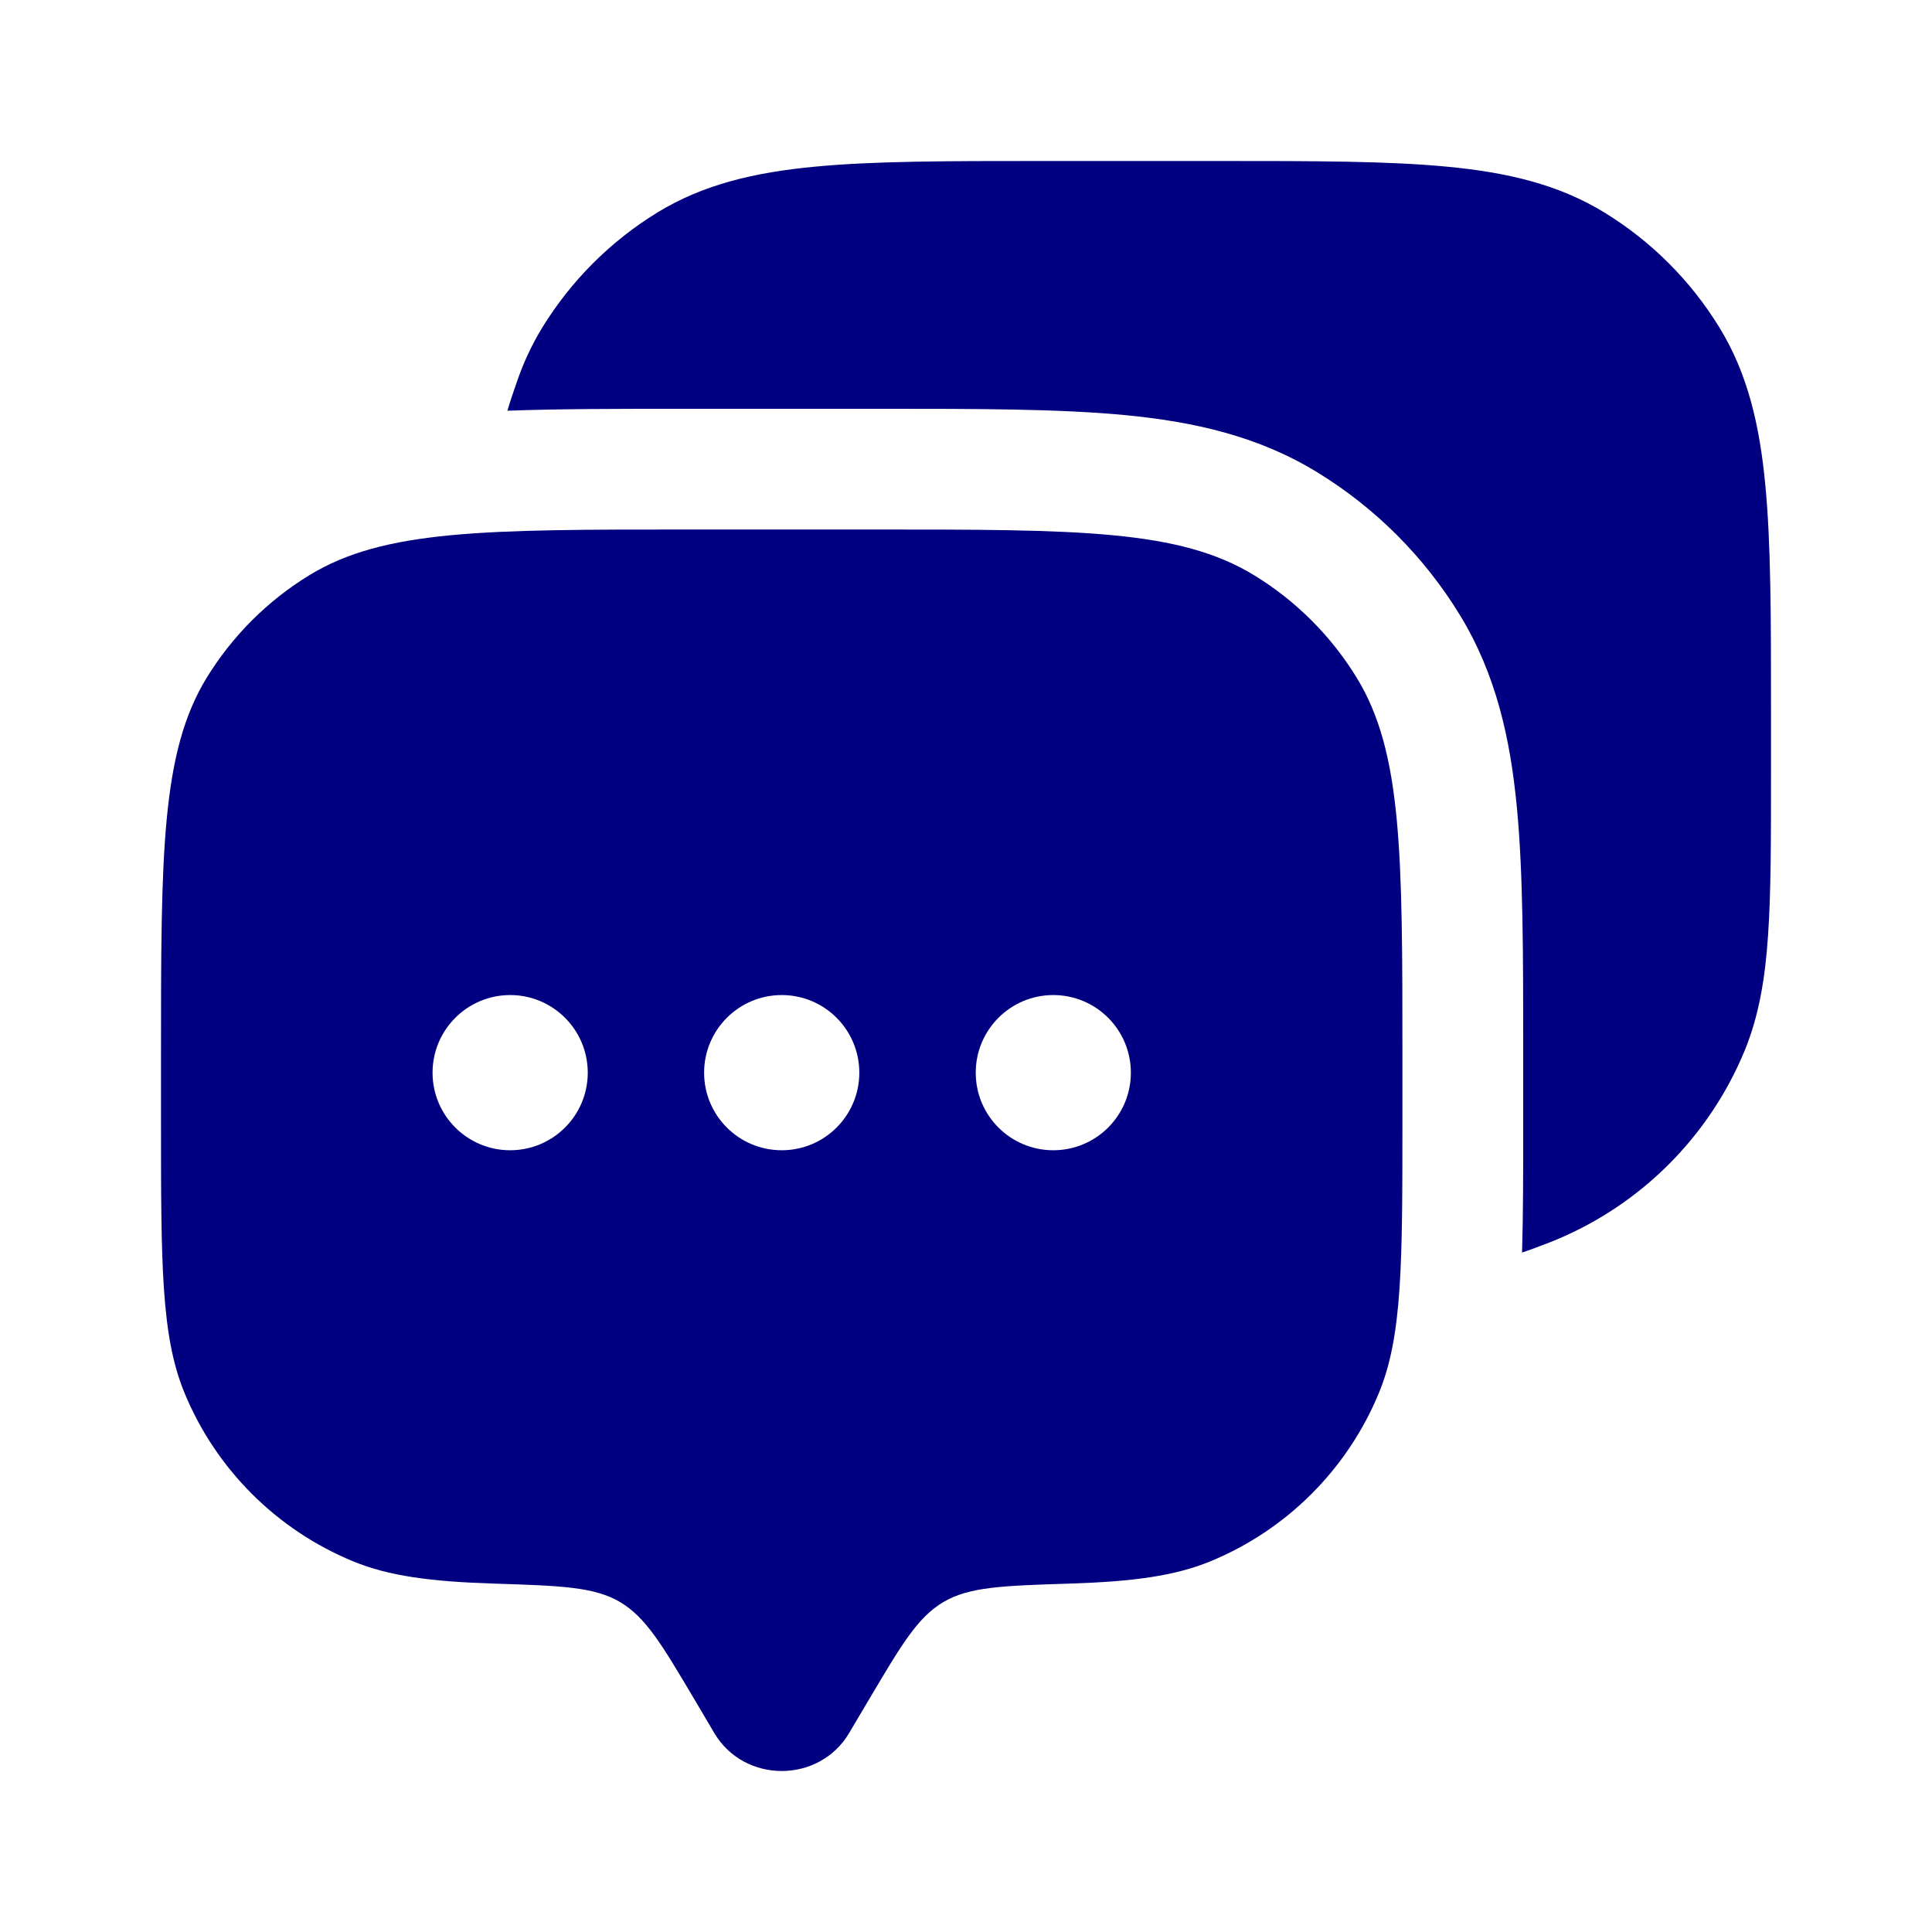
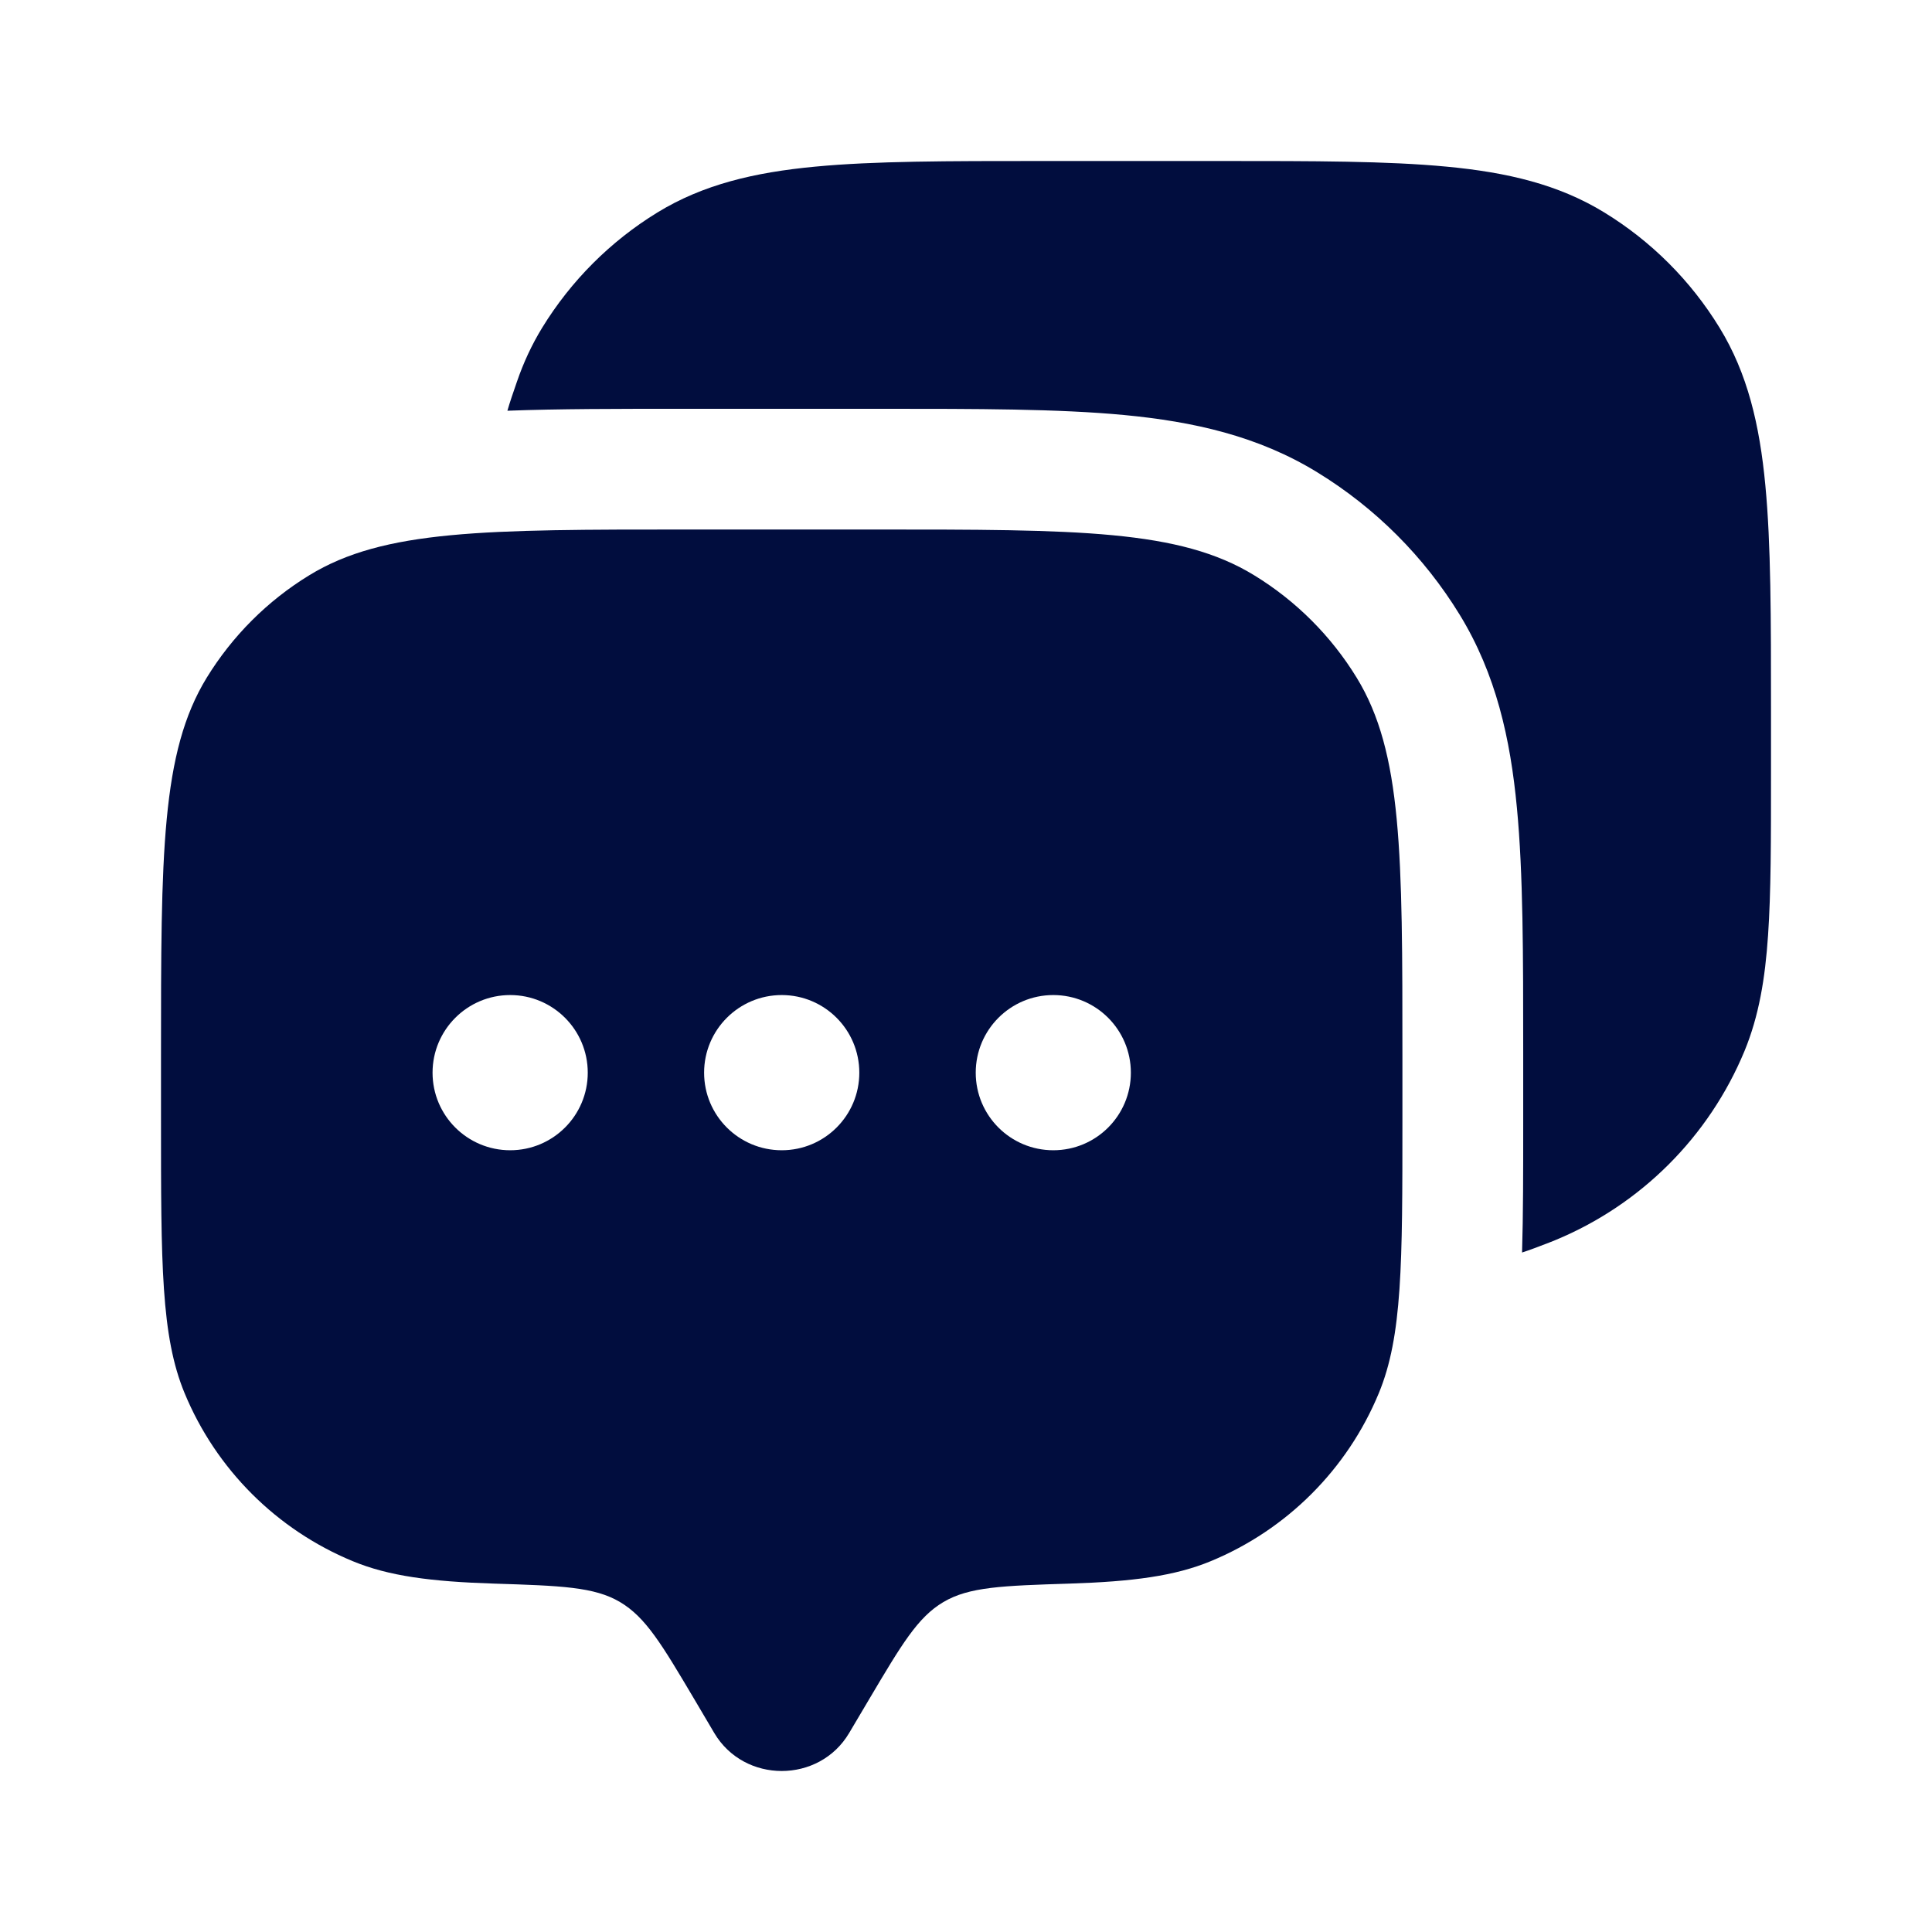
<svg xmlns="http://www.w3.org/2000/svg" width="27" height="27" viewBox="0 0 27 27" fill="none">
-   <path fill-rule="evenodd" clip-rule="evenodd" d="M11.867 24.219L12.149 23.743C12.6 22.982 12.825 22.601 13.184 22.389C13.543 22.176 14.011 22.161 14.948 22.131C15.827 22.103 16.417 22.026 16.922 21.817C17.985 21.377 18.829 20.533 19.269 19.47C19.599 18.673 19.599 17.662 19.599 15.641V14.774C19.599 11.934 19.599 10.514 18.96 9.471C18.603 8.888 18.112 8.397 17.528 8.04C16.485 7.4 15.066 7.4 12.226 7.4H9.623C6.784 7.4 5.364 7.4 4.321 8.04C3.737 8.397 3.247 8.888 2.889 9.471C2.25 10.514 2.25 11.934 2.25 14.774V15.641C2.25 17.662 2.25 18.673 2.58 19.47C3.02 20.533 3.865 21.377 4.928 21.817C5.432 22.026 6.023 22.103 6.901 22.131C7.838 22.161 8.306 22.176 8.665 22.389C9.024 22.601 9.25 22.982 9.701 23.743L9.982 24.219C10.401 24.927 11.448 24.927 11.867 24.219ZM14.72 16.075C15.319 16.075 15.804 15.59 15.804 14.991C15.804 14.392 15.319 13.906 14.72 13.906C14.121 13.906 13.636 14.392 13.636 14.991C13.636 15.59 14.121 16.075 14.72 16.075ZM12.009 14.991C12.009 15.59 11.524 16.075 10.925 16.075C10.326 16.075 9.84 15.59 9.84 14.991C9.84 14.392 10.326 13.906 10.925 13.906C11.524 13.906 12.009 14.392 12.009 14.991ZM7.13 16.075C7.728 16.075 8.214 15.59 8.214 14.991C8.214 14.392 7.728 13.906 7.13 13.906C6.531 13.906 6.045 14.392 6.045 14.991C6.045 15.59 6.531 16.075 7.13 16.075Z" fill="#000080" />
-   <path d="M17.066 2.25C18.361 2.25 19.392 2.25 20.218 2.329C21.066 2.409 21.782 2.578 22.42 2.969C23.077 3.371 23.629 3.923 24.031 4.58C24.422 5.218 24.591 5.935 24.671 6.782C24.75 7.608 24.75 8.639 24.75 9.934V10.819C24.75 11.741 24.75 12.475 24.709 13.069C24.668 13.678 24.581 14.2 24.379 14.69C23.883 15.885 22.933 16.835 21.738 17.33C21.708 17.343 21.678 17.355 21.648 17.366C21.503 17.422 21.38 17.469 21.271 17.504C21.287 16.977 21.287 16.376 21.287 15.698V14.694C21.287 13.342 21.287 12.21 21.199 11.289C21.108 10.325 20.908 9.421 20.399 8.59C19.902 7.779 19.221 7.098 18.41 6.601C17.579 6.091 16.674 5.892 15.711 5.8C14.79 5.713 13.658 5.713 12.306 5.713H9.544C8.626 5.713 7.809 5.713 7.091 5.74C7.124 5.624 7.17 5.491 7.224 5.335C7.315 5.07 7.431 4.819 7.577 4.58C7.98 3.923 8.532 3.371 9.188 2.969C9.827 2.578 10.543 2.409 11.39 2.329C12.217 2.25 13.247 2.25 14.543 2.25H17.066Z" fill="#000080" />
+   <path fill-rule="evenodd" clip-rule="evenodd" d="M11.867 24.219L12.149 23.743C12.6 22.982 12.825 22.601 13.184 22.389C13.543 22.176 14.011 22.161 14.948 22.131C15.827 22.103 16.417 22.026 16.922 21.817C17.985 21.377 18.829 20.533 19.269 19.47C19.599 18.673 19.599 17.662 19.599 15.641V14.774C19.599 11.934 19.599 10.514 18.96 9.471C18.603 8.888 18.112 8.397 17.528 8.04C16.485 7.4 15.066 7.4 12.226 7.4H9.623C6.784 7.4 5.364 7.4 4.321 8.04C3.737 8.397 3.247 8.888 2.889 9.471C2.25 10.514 2.25 11.934 2.25 14.774V15.641C2.25 17.662 2.25 18.673 2.58 19.47C3.02 20.533 3.865 21.377 4.928 21.817C5.432 22.026 6.023 22.103 6.901 22.131C7.838 22.161 8.306 22.176 8.665 22.389C9.024 22.601 9.25 22.982 9.701 23.743L9.982 24.219C10.401 24.927 11.448 24.927 11.867 24.219ZM14.72 16.075C15.319 16.075 15.804 15.59 15.804 14.991C15.804 14.392 15.319 13.906 14.72 13.906C14.121 13.906 13.636 14.392 13.636 14.991C13.636 15.59 14.121 16.075 14.72 16.075ZM12.009 14.991C12.009 15.59 11.524 16.075 10.925 16.075C10.326 16.075 9.84 15.59 9.84 14.991C9.84 14.392 10.326 13.906 10.925 13.906C11.524 13.906 12.009 14.392 12.009 14.991ZM7.13 16.075C7.728 16.075 8.214 15.59 8.214 14.991C8.214 14.392 7.728 13.906 7.13 13.906C6.531 13.906 6.045 14.392 6.045 14.991C6.045 15.59 6.531 16.075 7.13 16.075Z" fill="#010D3E" />
+   <path d="M17.066 2.25C18.361 2.25 19.392 2.25 20.218 2.329C21.066 2.409 21.782 2.578 22.42 2.969C23.077 3.371 23.629 3.923 24.031 4.58C24.422 5.218 24.591 5.935 24.671 6.782C24.75 7.608 24.75 8.639 24.75 9.934V10.819C24.75 11.741 24.75 12.475 24.709 13.069C24.668 13.678 24.581 14.2 24.379 14.69C23.883 15.885 22.933 16.835 21.738 17.33C21.708 17.343 21.678 17.355 21.648 17.366C21.503 17.422 21.38 17.469 21.271 17.504C21.287 16.977 21.287 16.376 21.287 15.698V14.694C21.287 13.342 21.287 12.21 21.199 11.289C21.108 10.325 20.908 9.421 20.399 8.59C19.902 7.779 19.221 7.098 18.41 6.601C17.579 6.091 16.674 5.892 15.711 5.8C14.79 5.713 13.658 5.713 12.306 5.713H9.544C8.626 5.713 7.809 5.713 7.091 5.74C7.124 5.624 7.17 5.491 7.224 5.335C7.315 5.07 7.431 4.819 7.577 4.58C7.98 3.923 8.532 3.371 9.188 2.969C9.827 2.578 10.543 2.409 11.39 2.329C12.217 2.25 13.247 2.25 14.543 2.25H17.066Z" fill="#010D3E" />
</svg>
